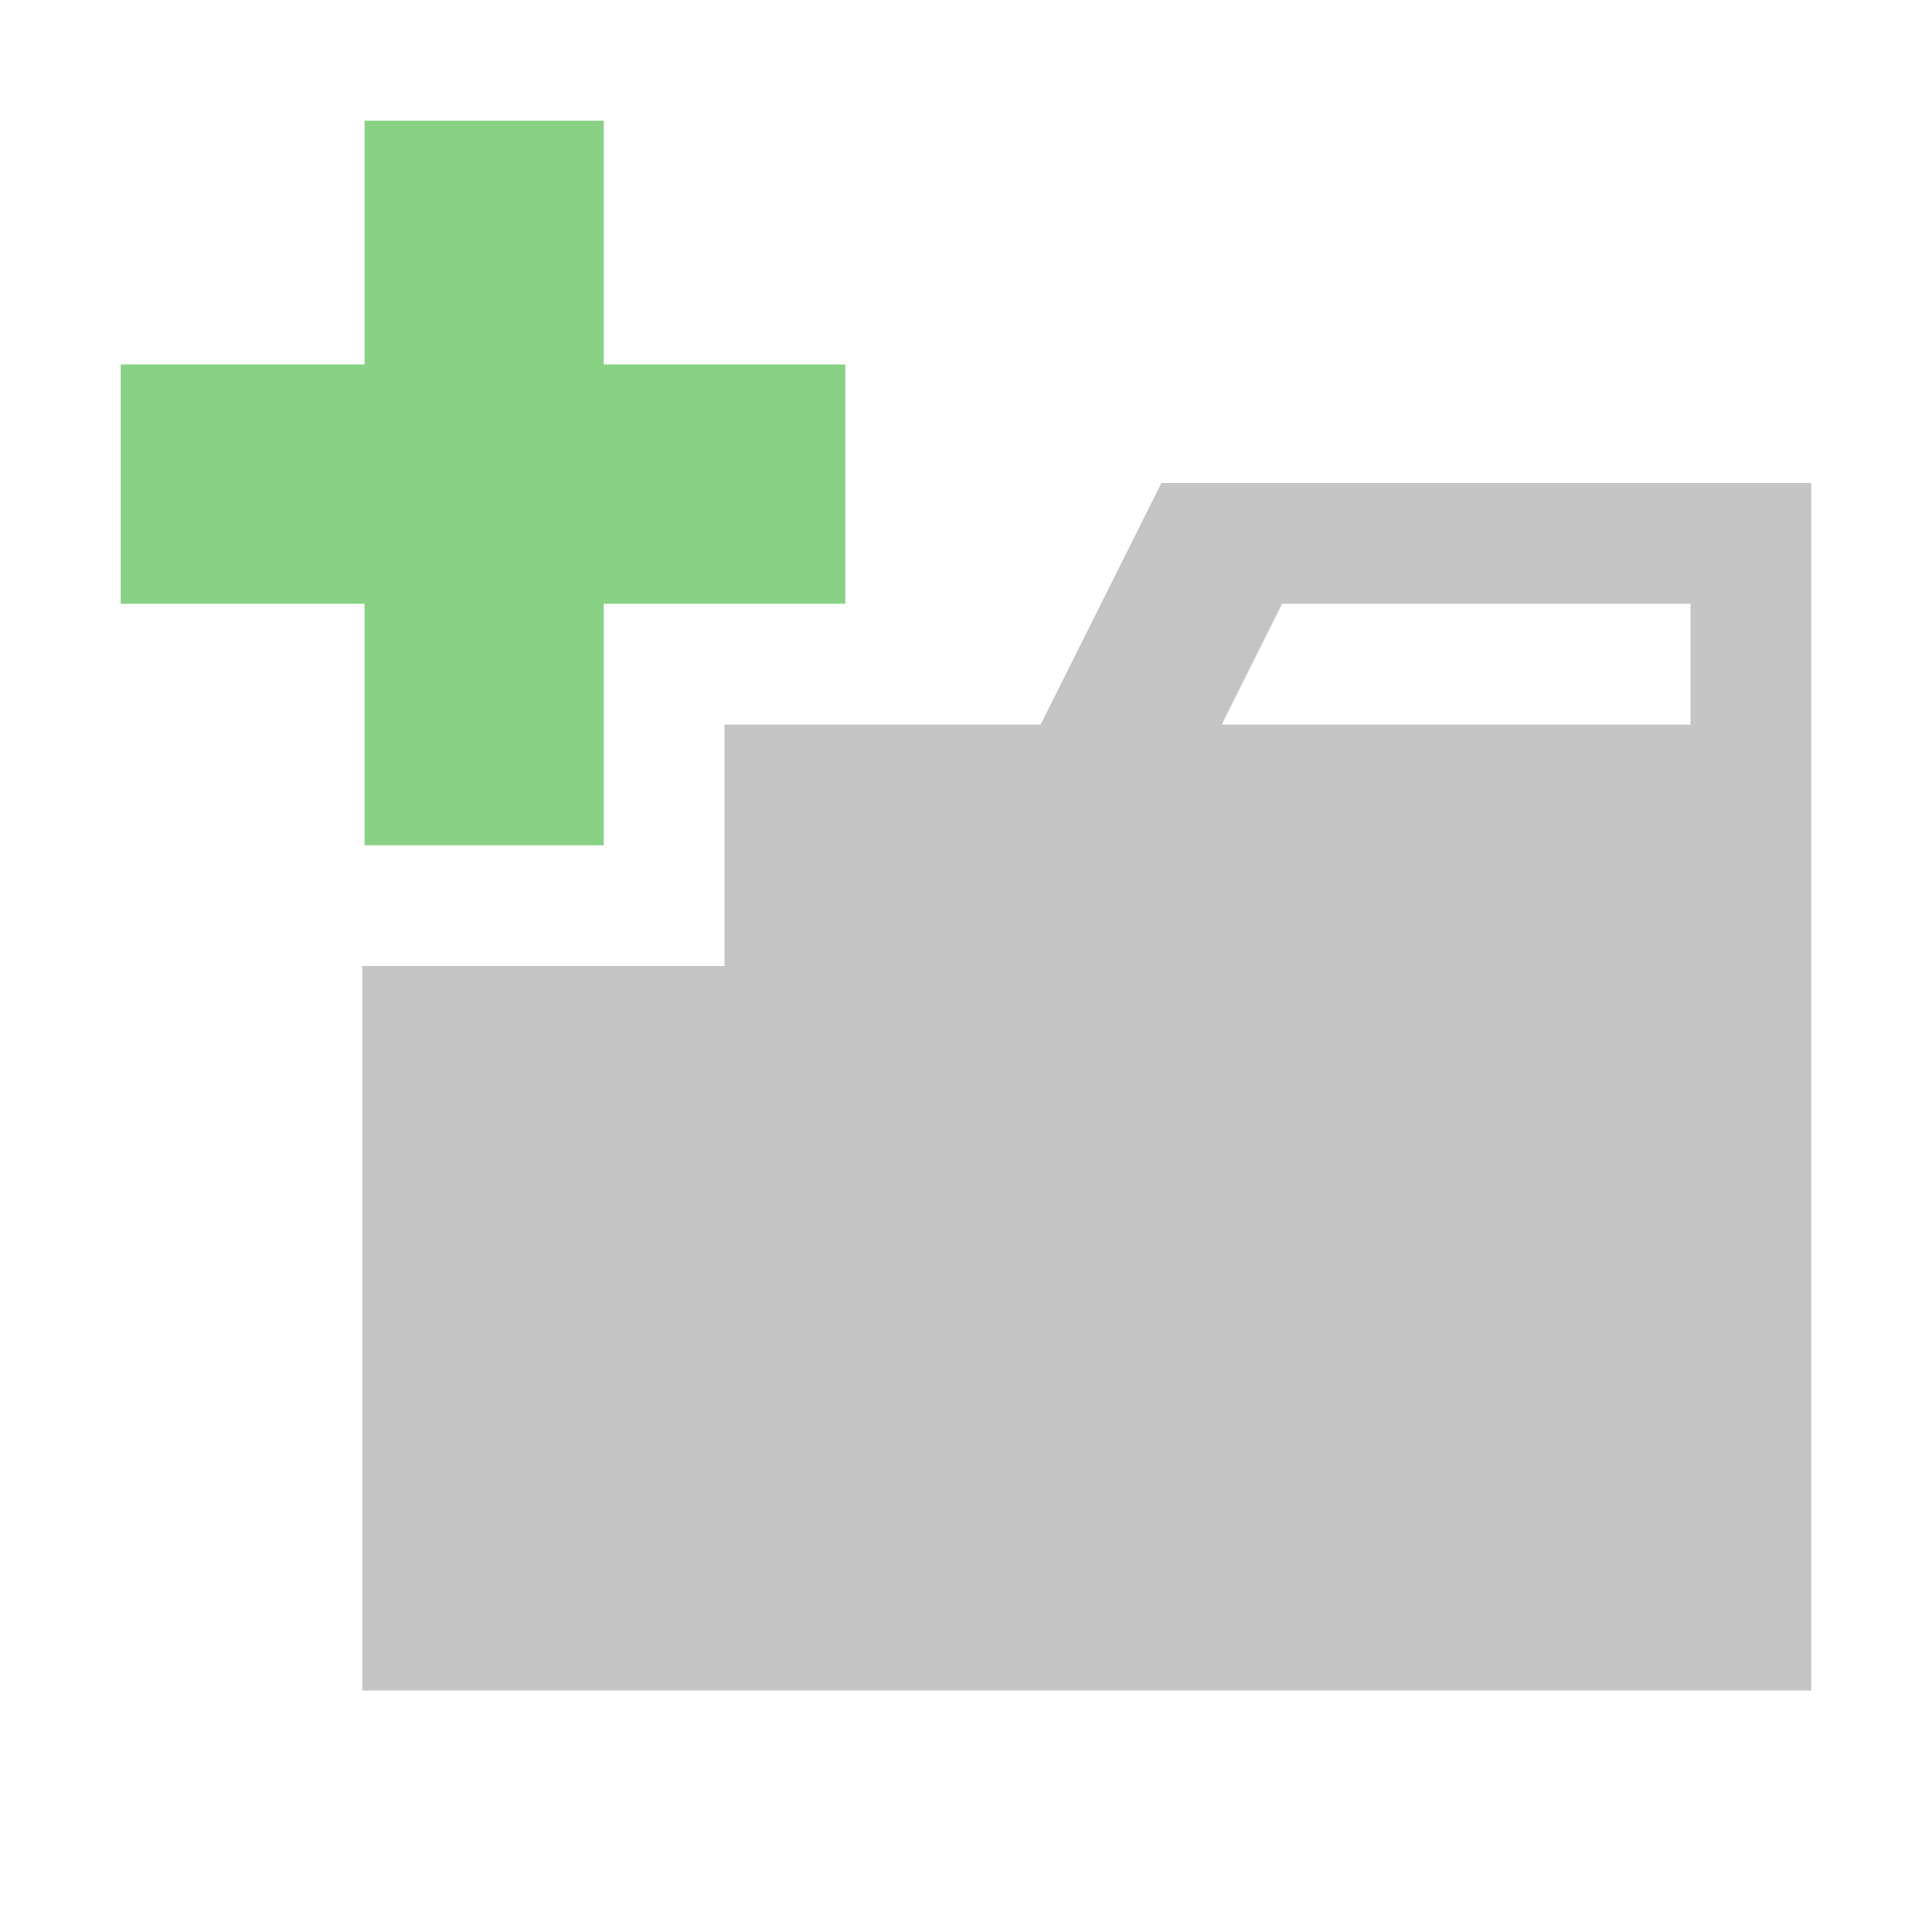
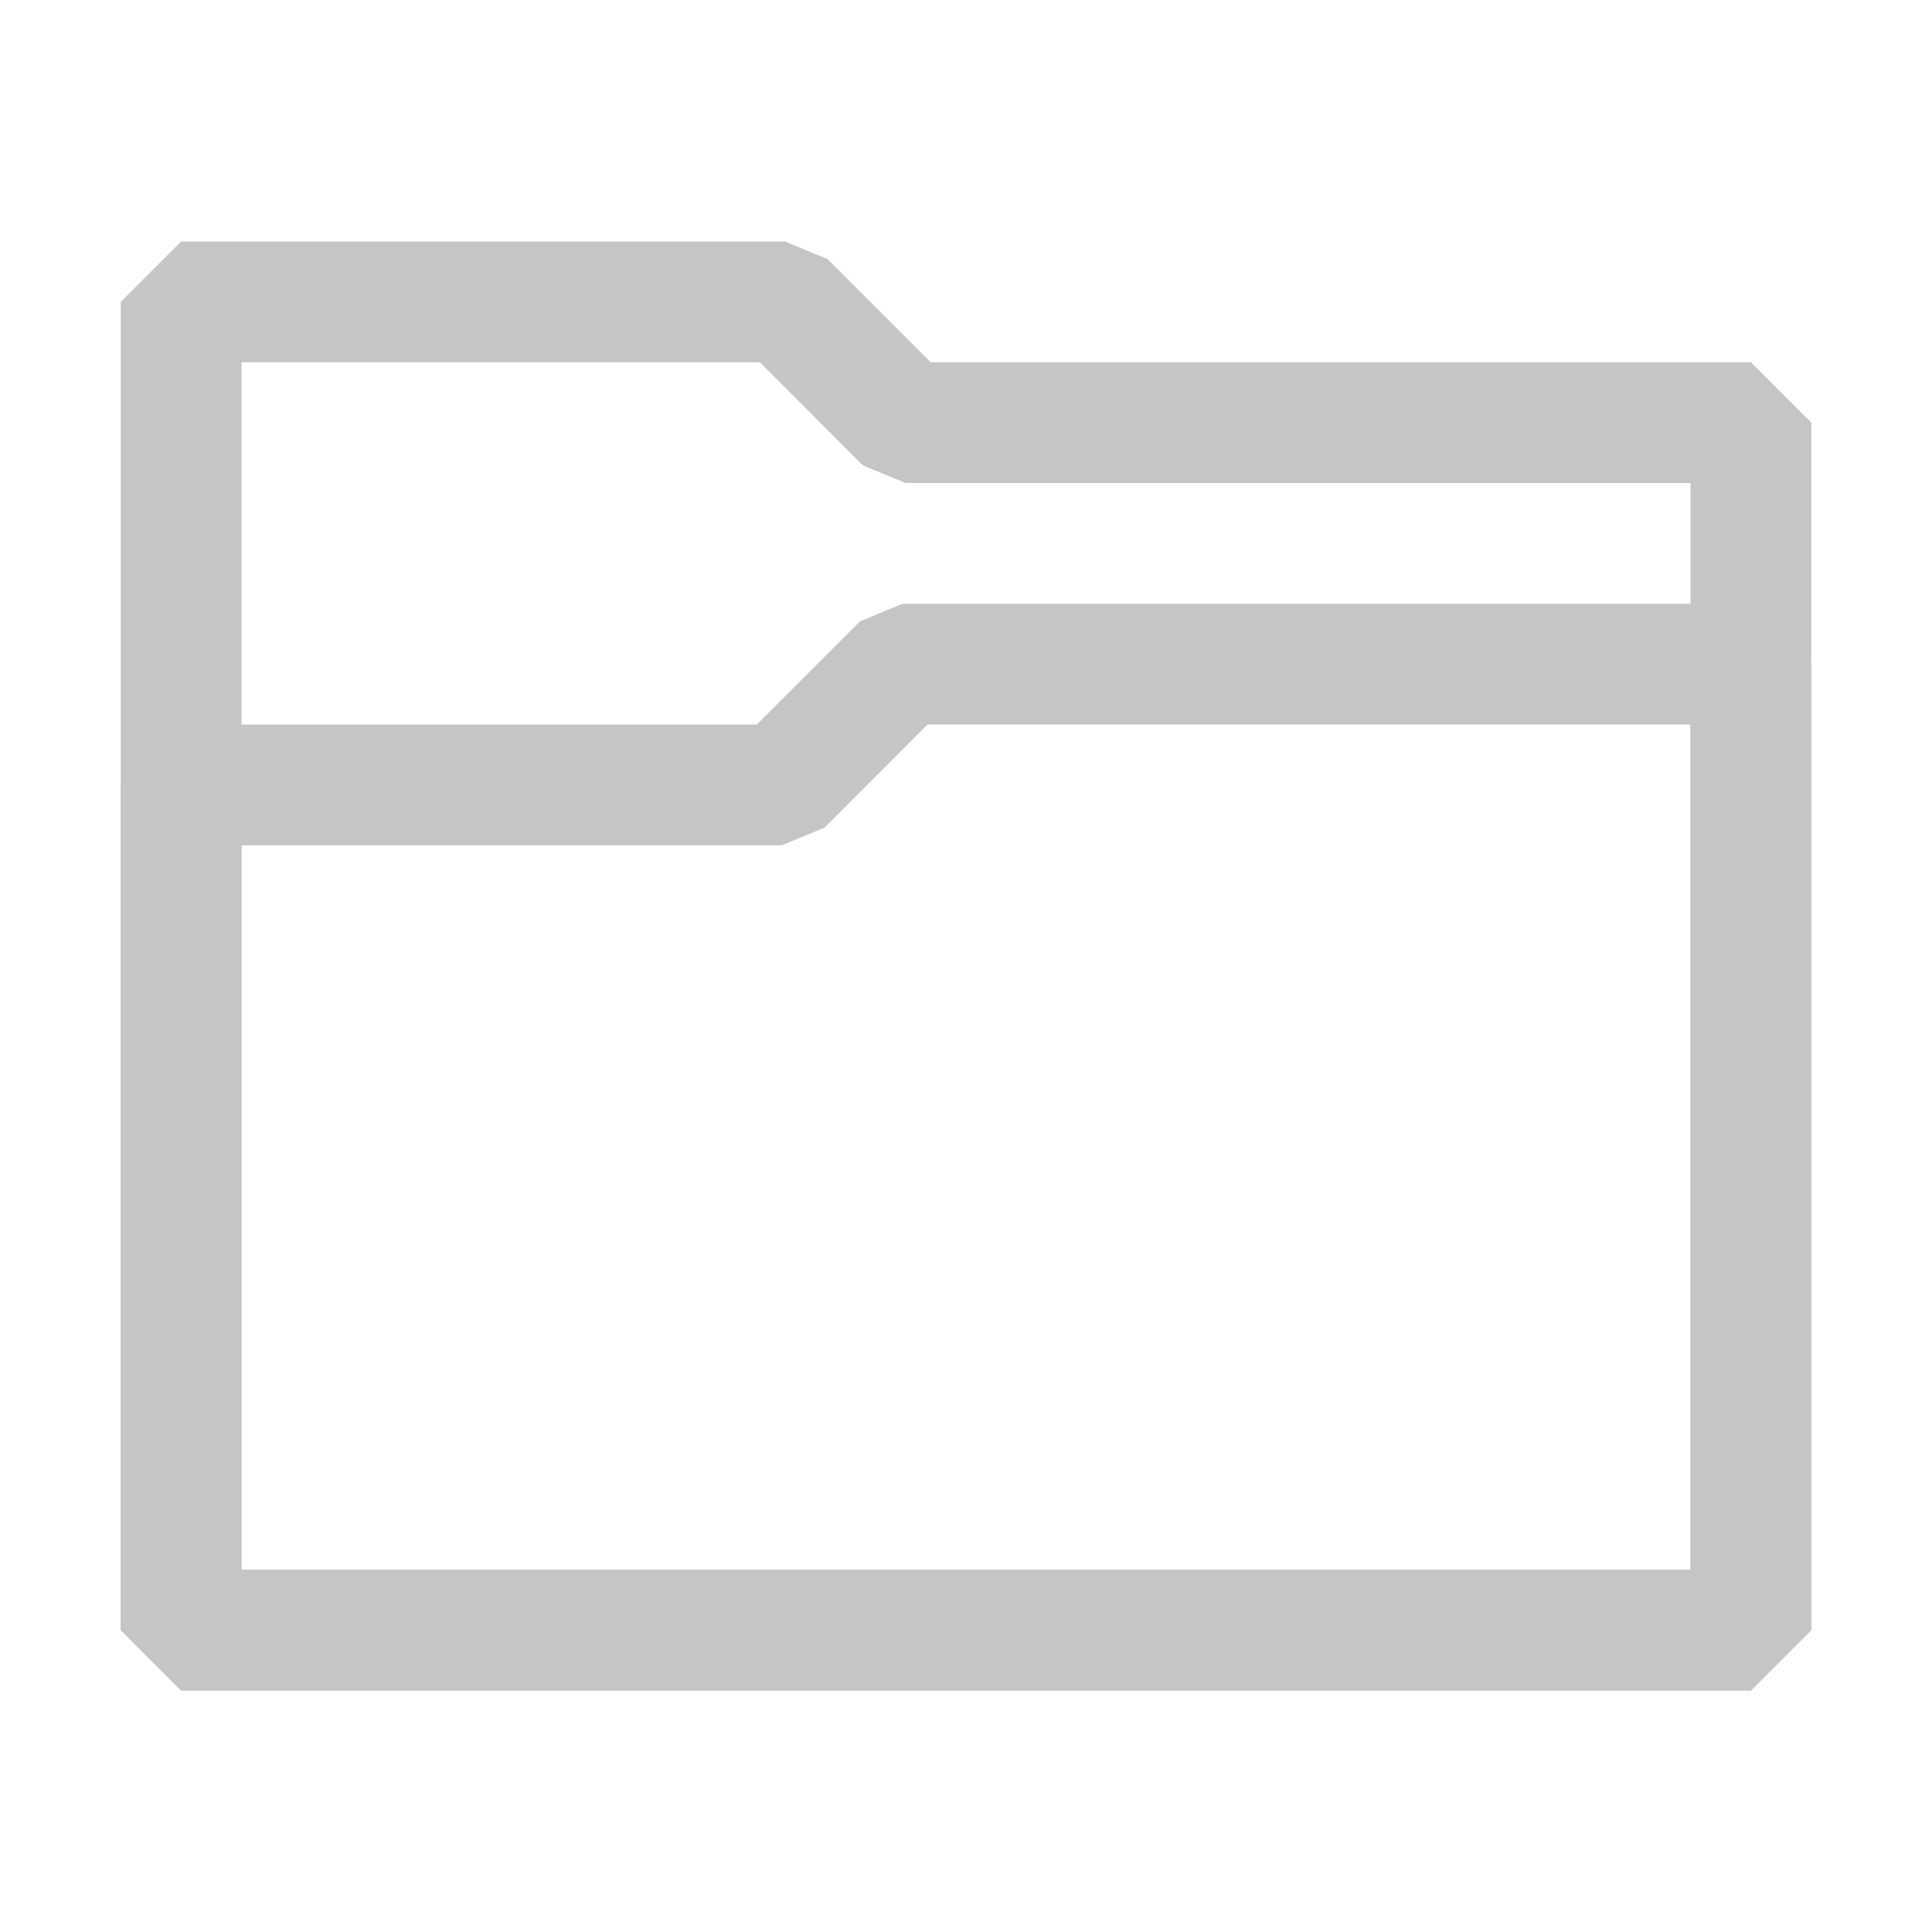
- <svg xmlns="http://www.w3.org/2000/svg" width="16" height="16">
-   <path fill="#C5C5C5" d="M14 4h-4.382l-1 2h-2.618v2h-3v6h12v-10h-1zm0 2h-3.882l.5-1h3.382v1z" />
-   <polygon fill="#89D185" points="7,3.018 5,3.018 5,1 3.019,1 3.019,3.018 1,3.018 1,5 3.019,5 3.019,7 5,7 5,5 7,5" />
+ <svg xmlns="http://www.w3.org/2000/svg" width="16" height="16" viewBox="0 0 16 16" fill="none">
+   <g>
+     <path d="M14.5 3H7.707L6.854 2.146L6.5 2H1.5L1 2.5V13.5L1.5 14H14.5L15 13.5V3.5L14.5 3ZM14 13H2V3H6.293L7.146 3.854L7.5 4H14V13Z" fill="#C5C5C5" />
+     <path d="M14.5 5H7.475L7.122 5.146L6.268 6H1.5L1 6.5V13.5L1.5 14H14.5L15 13.5V5.5L14.5 5ZM14 13H2V7H6.475L6.829 6.854L7.682 6H14V13Z" fill="#C5C5C5" />
+   </g>
</svg>
